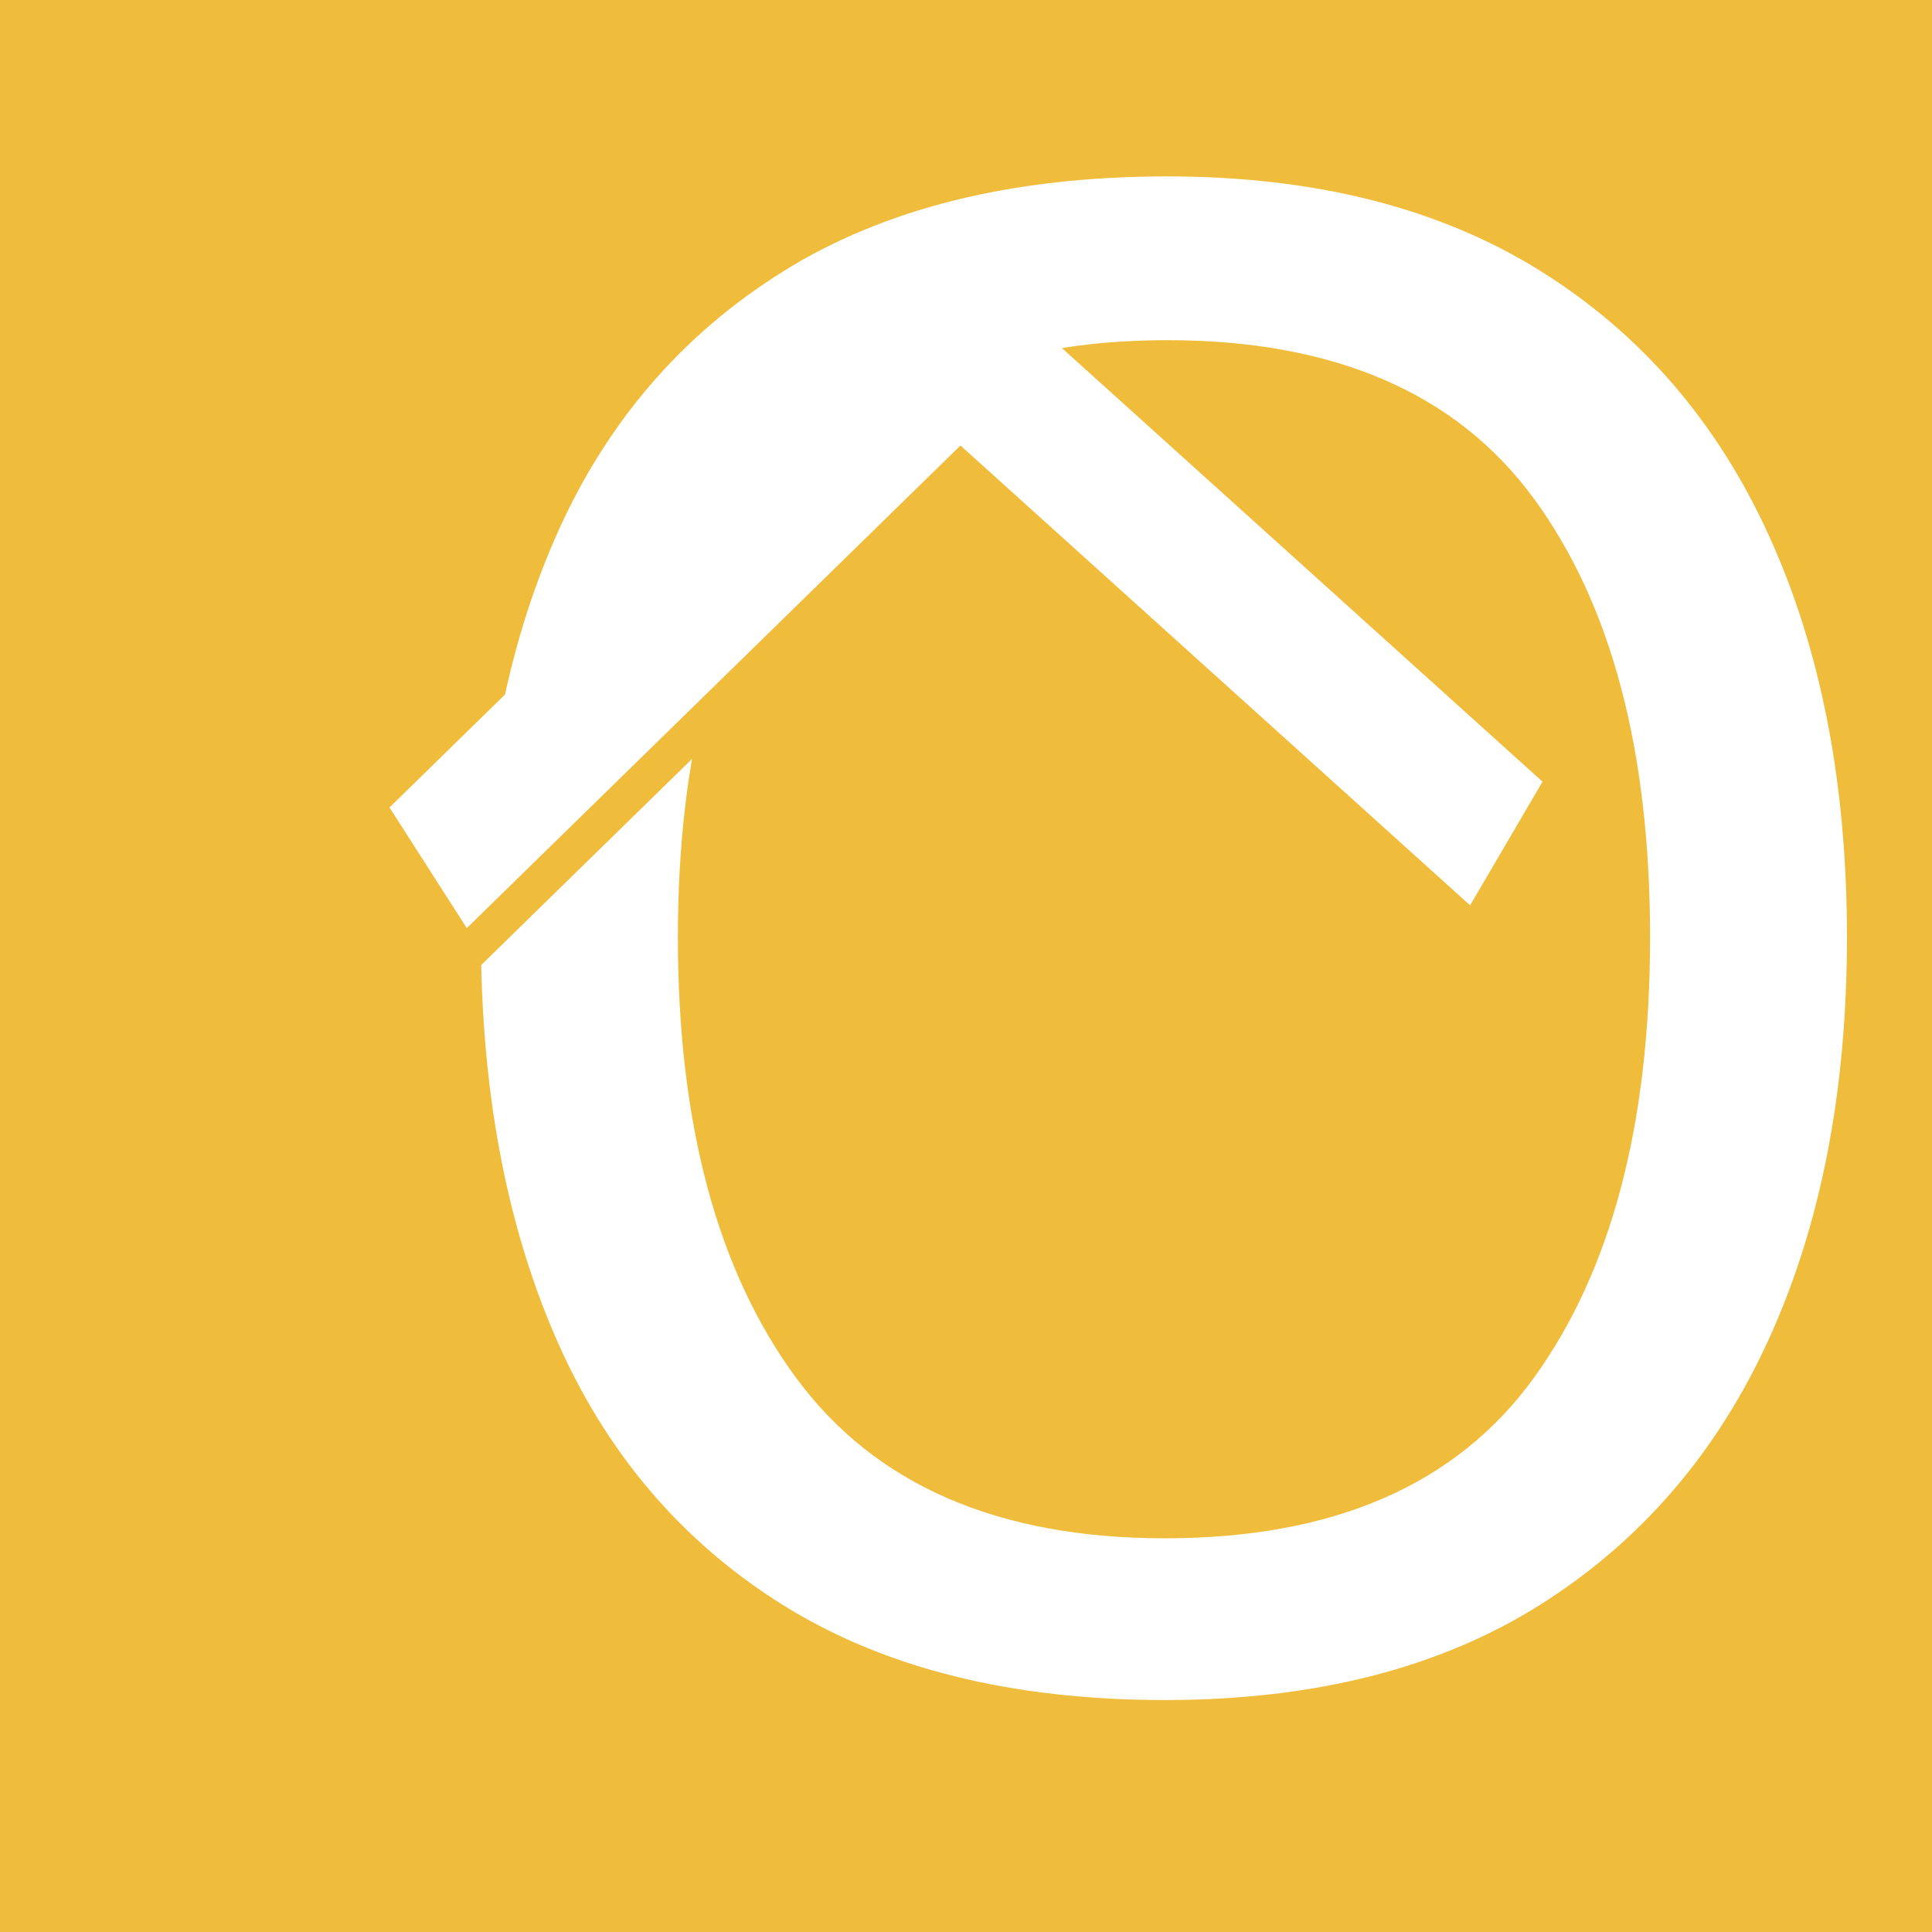
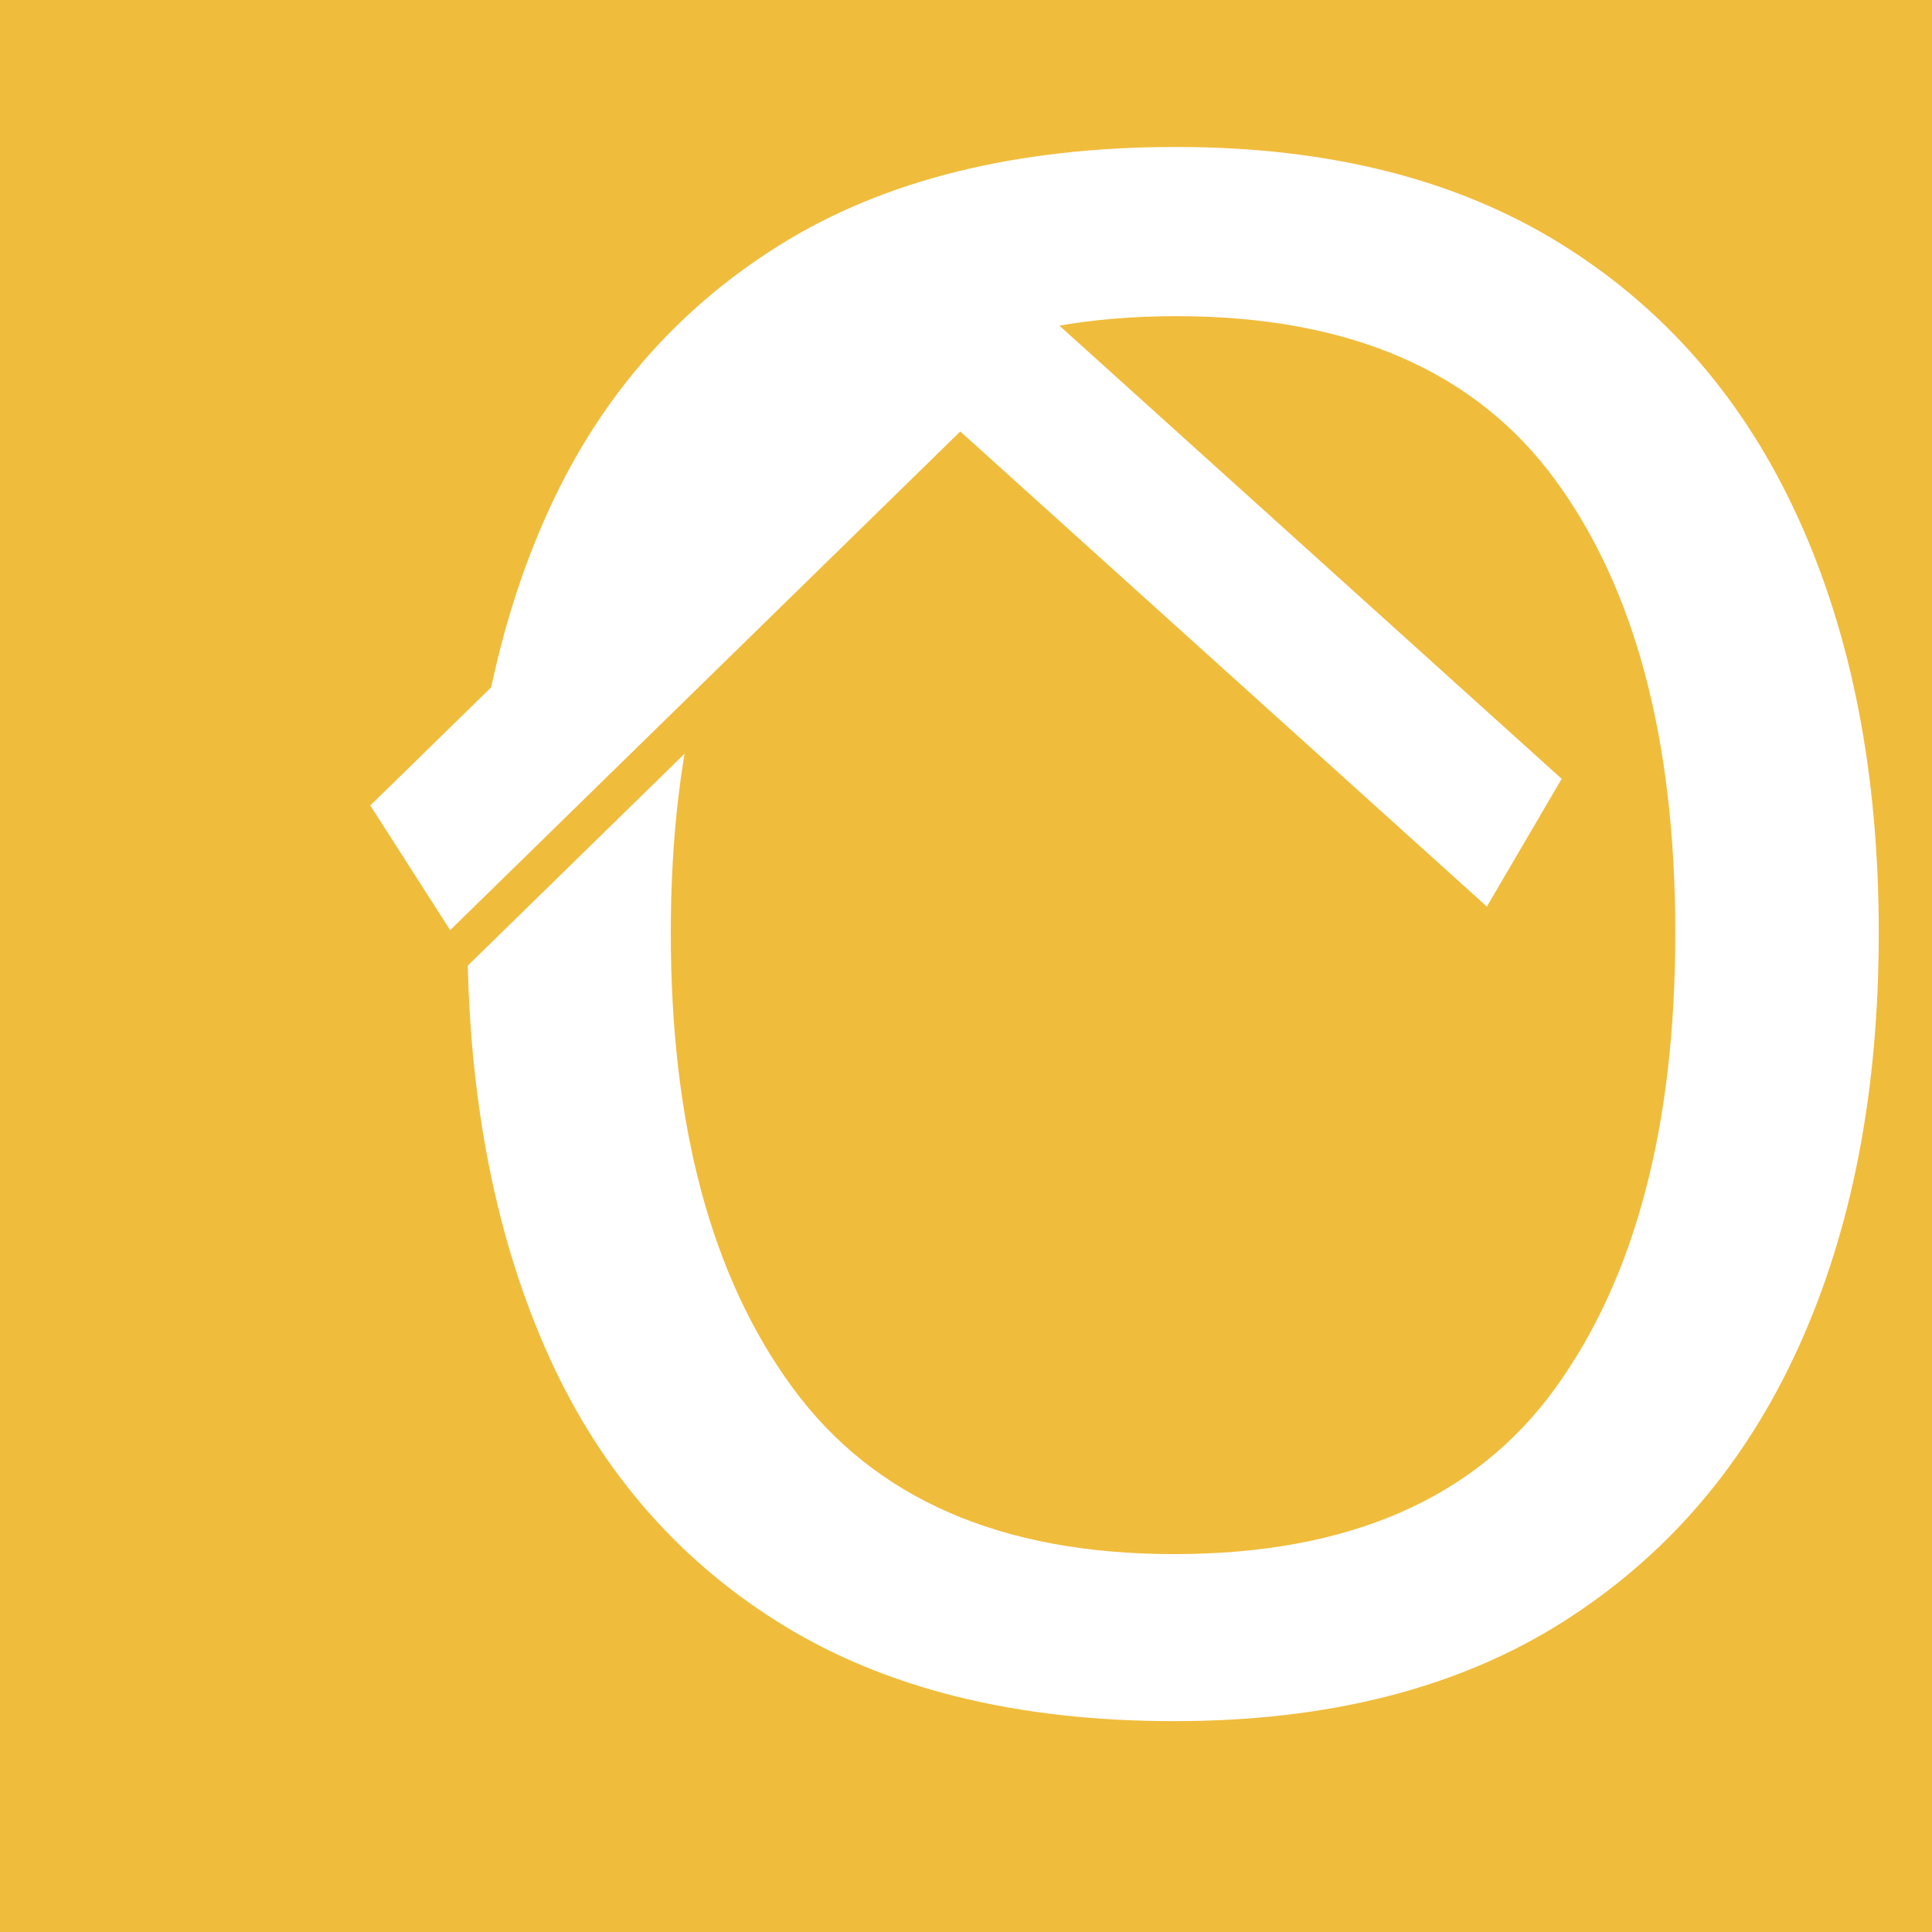
- <svg xmlns="http://www.w3.org/2000/svg" width="600" height="600" viewBox="0 0 600 600" id="svg2" version="1.1">
+ <svg xmlns="http://www.w3.org/2000/svg" width="300mm" height="300mm" viewBox="0 0 1062.992 1062.992" id="svg2" version="1.1">
  <defs id="defs4" />
-   <g id="layer1" transform="translate(0,-452.3622)">
-     <rect style="fill:#f0bc3c;fill-opacity:1;fill-rule:evenodd;stroke:none;stroke-width:0.943px;stroke-linecap:butt;stroke-linejoin:miter;stroke-opacity:1" id="rect4155" width="646.554" height="620.018" x="-18.988" y="438.686" />
-     <g id="g8100" transform="matrix(2.231005,0,0,2.231005,-440.6127,-1180.681)">
-       <text id="text4153" y="965.737" x="246.844" style="font-style:normal;font-variant:normal;font-weight:normal;font-stretch:normal;font-size:44.391px;line-height:125%;font-family:Iceland;-inkscape-font-specification:Iceland;letter-spacing:0px;word-spacing:0px;fill:#ffffff;fill-opacity:1;stroke:none;stroke-width:1px;stroke-linecap:butt;stroke-linejoin:miter;stroke-opacity:1" xml:space="preserve">
-         <tspan style="font-style:normal;font-variant:normal;font-weight:normal;font-stretch:normal;font-size:288.542px;font-family:Iceland;-inkscape-font-specification:Iceland;fill:#ffffff;fill-opacity:1" y="965.737" x="246.844" id="tspan4155">O</tspan>
-       </text>
-       <g style="fill:#f0bc3c;fill-opacity:1" transform="matrix(1.775645,0,0,1.775645,-236.181,85.73532)" id="g4175-4">
-         <rect style="fill:#f0bc3c;fill-opacity:1;fill-rule:evenodd;stroke:none;stroke-width:1px;stroke-linecap:butt;stroke-linejoin:miter;stroke-opacity:1" id="rect4191-0" width="11.232" height="61.905" x="511.084" y="-60.627" transform="matrix(0.5394107,0.8420428,-0.7150808,0.6990418,0,0)" />
-         <rect style="fill:#f0bc3c;fill-opacity:1;fill-rule:evenodd;stroke:none;stroke-width:1px;stroke-linecap:butt;stroke-linejoin:miter;stroke-opacity:1" id="rect4191-4-6" width="11.232" height="61.905" x="75.648" y="481.397" transform="matrix(-0.5052986,0.8629446,0.7424691,0.6698803,0,0)" />
-       </g>
-       <g transform="matrix(1.775645,0,0,1.775645,-236.181,78.63275)" id="g4175">
-         <rect style="fill:#ffffff;fill-opacity:1;fill-rule:evenodd;stroke:none;stroke-width:1px;stroke-linecap:butt;stroke-linejoin:miter;stroke-opacity:1" id="rect4191" width="11.232" height="61.905" x="511.084" y="-60.627" transform="matrix(0.5394107,0.8420428,-0.7150808,0.6990418,0,0)" />
-         <rect style="fill:#ffffff;fill-opacity:1;fill-rule:evenodd;stroke:none;stroke-width:1px;stroke-linecap:butt;stroke-linejoin:miter;stroke-opacity:1" id="rect4191-4" width="11.232" height="61.905" x="75.648" y="481.397" transform="matrix(-0.5052986,0.8629446,0.7424691,0.6698803,0,0)" />
-       </g>
+   <g id="layer1" transform="translate(0,10.62992)">
+     <rect style="fill:#f0bc3c;fill-opacity:1;fill-rule:evenodd;stroke:none;stroke-width:0.943px;stroke-linecap:butt;stroke-linejoin:miter;stroke-opacity:1" id="rect4155" width="1314.473" height="1171.168" x="-125.74" y="-64.718" />
+     <text xml:space="preserve" style="font-style:normal;font-variant:normal;font-weight:normal;font-stretch:normal;font-size:181.294px;line-height:125%;font-family:Iceland;-inkscape-font-specification:Iceland;letter-spacing:0px;word-spacing:0px;fill:#ffffff;fill-opacity:1;stroke:none;stroke-width:1px;stroke-linecap:butt;stroke-linejoin:miter;stroke-opacity:1" x="185.247" y="924.571" id="text4153-0">
+       <tspan id="tspan4155-2" x="185.247" y="924.571" style="font-style:normal;font-variant:normal;font-weight:normal;font-stretch:normal;font-size:1178.414px;font-family:Iceland;-inkscape-font-specification:Iceland;fill:#ffffff;fill-opacity:1">O</tspan>
+     </text>
+     <g id="g4175-4" transform="matrix(7.251777,0,0,7.251777,-1788.821,-2665.768)" style="fill:#f0bc3c;fill-opacity:1">
+       <rect transform="matrix(0.5394107,0.8420428,-0.7150808,0.6990418,0,0)" y="-60.627" x="511.084" height="61.905" width="11.232" id="rect4191-0" style="fill:#f0bc3c;fill-opacity:1;fill-rule:evenodd;stroke:none;stroke-width:1px;stroke-linecap:butt;stroke-linejoin:miter;stroke-opacity:1" />
+       <rect transform="matrix(-0.5052986,0.8629446,0.7424691,0.6698803,0,0)" y="481.397" x="75.648" height="61.905" width="11.232" id="rect4191-4-6" style="fill:#f0bc3c;fill-opacity:1;fill-rule:evenodd;stroke:none;stroke-width:1px;stroke-linecap:butt;stroke-linejoin:miter;stroke-opacity:1" />
+     </g>
+     <g id="g4175" transform="matrix(7.251777,0,0,7.251777,-1788.821,-2694.775)">
+       <rect transform="matrix(0.5394107,0.8420428,-0.7150808,0.6990418,0,0)" y="-60.627" x="511.084" height="61.905" width="11.232" id="rect4191" style="fill:#ffffff;fill-opacity:1;fill-rule:evenodd;stroke:none;stroke-width:1px;stroke-linecap:butt;stroke-linejoin:miter;stroke-opacity:1" />
+       <rect transform="matrix(-0.5052986,0.8629446,0.7424691,0.6698803,0,0)" y="481.397" x="75.648" height="61.905" width="11.232" id="rect4191-4" style="fill:#ffffff;fill-opacity:1;fill-rule:evenodd;stroke:none;stroke-width:1px;stroke-linecap:butt;stroke-linejoin:miter;stroke-opacity:1" />
    </g>
  </g>
</svg>
